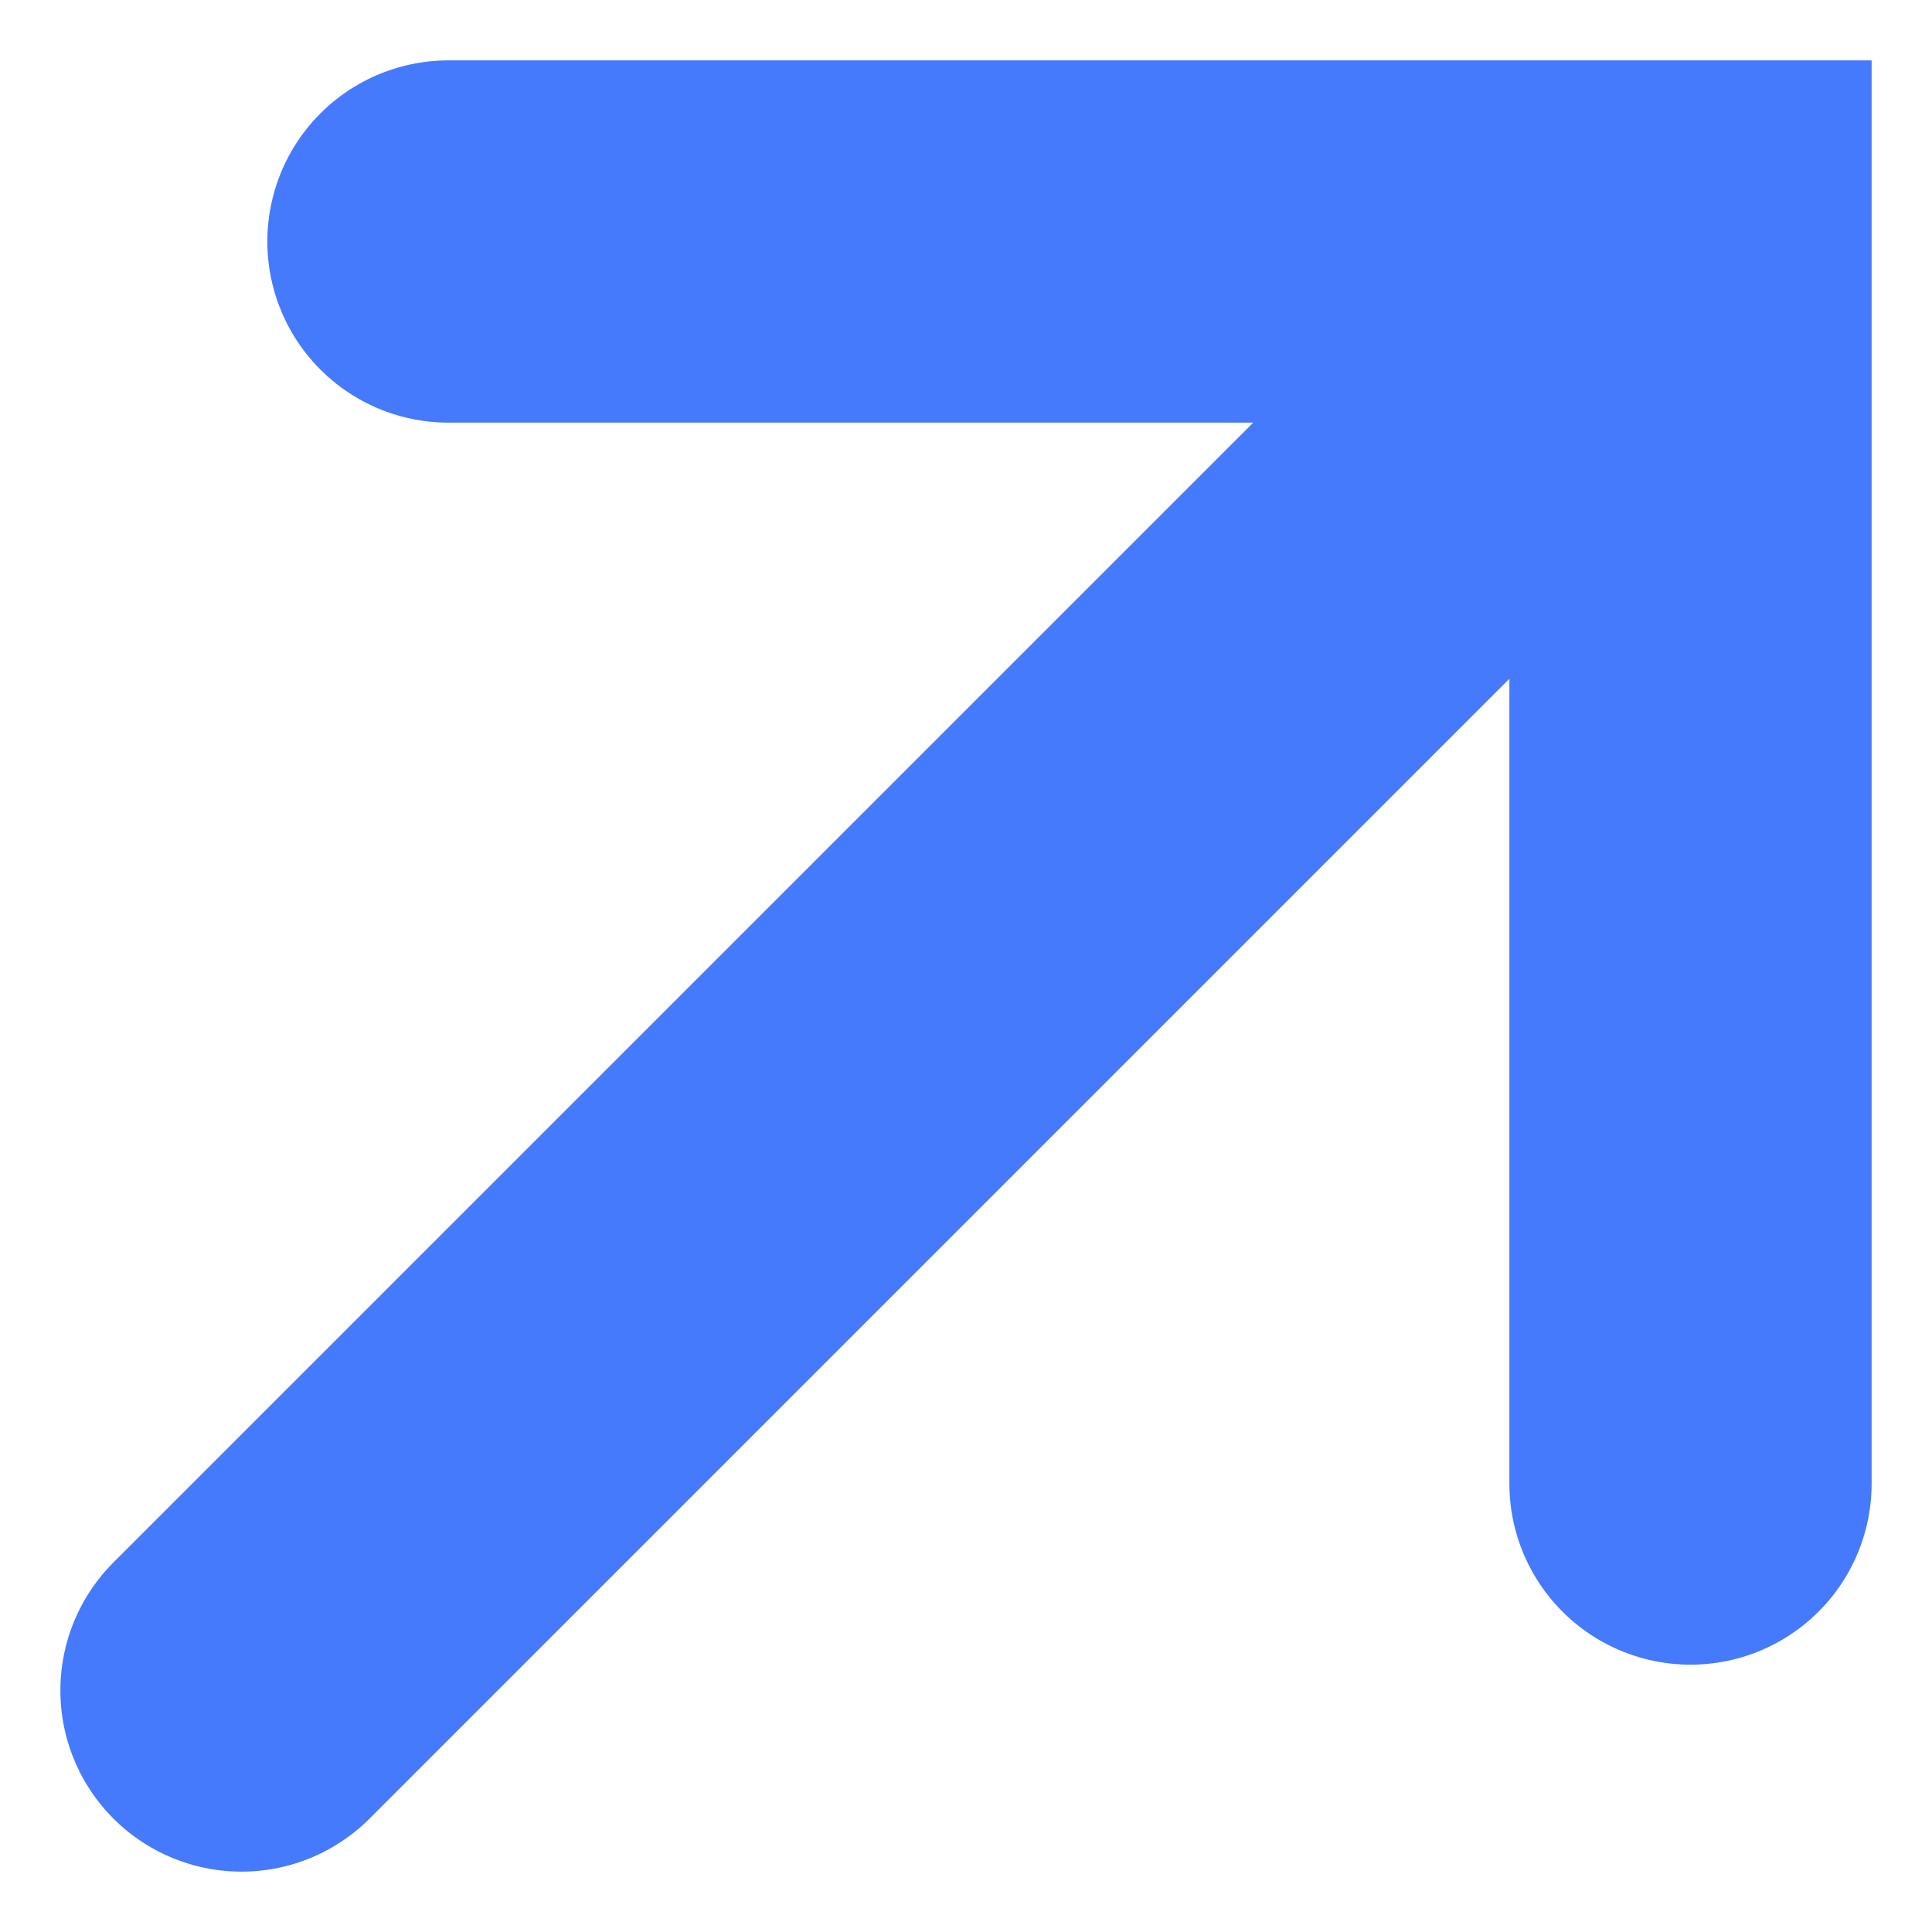
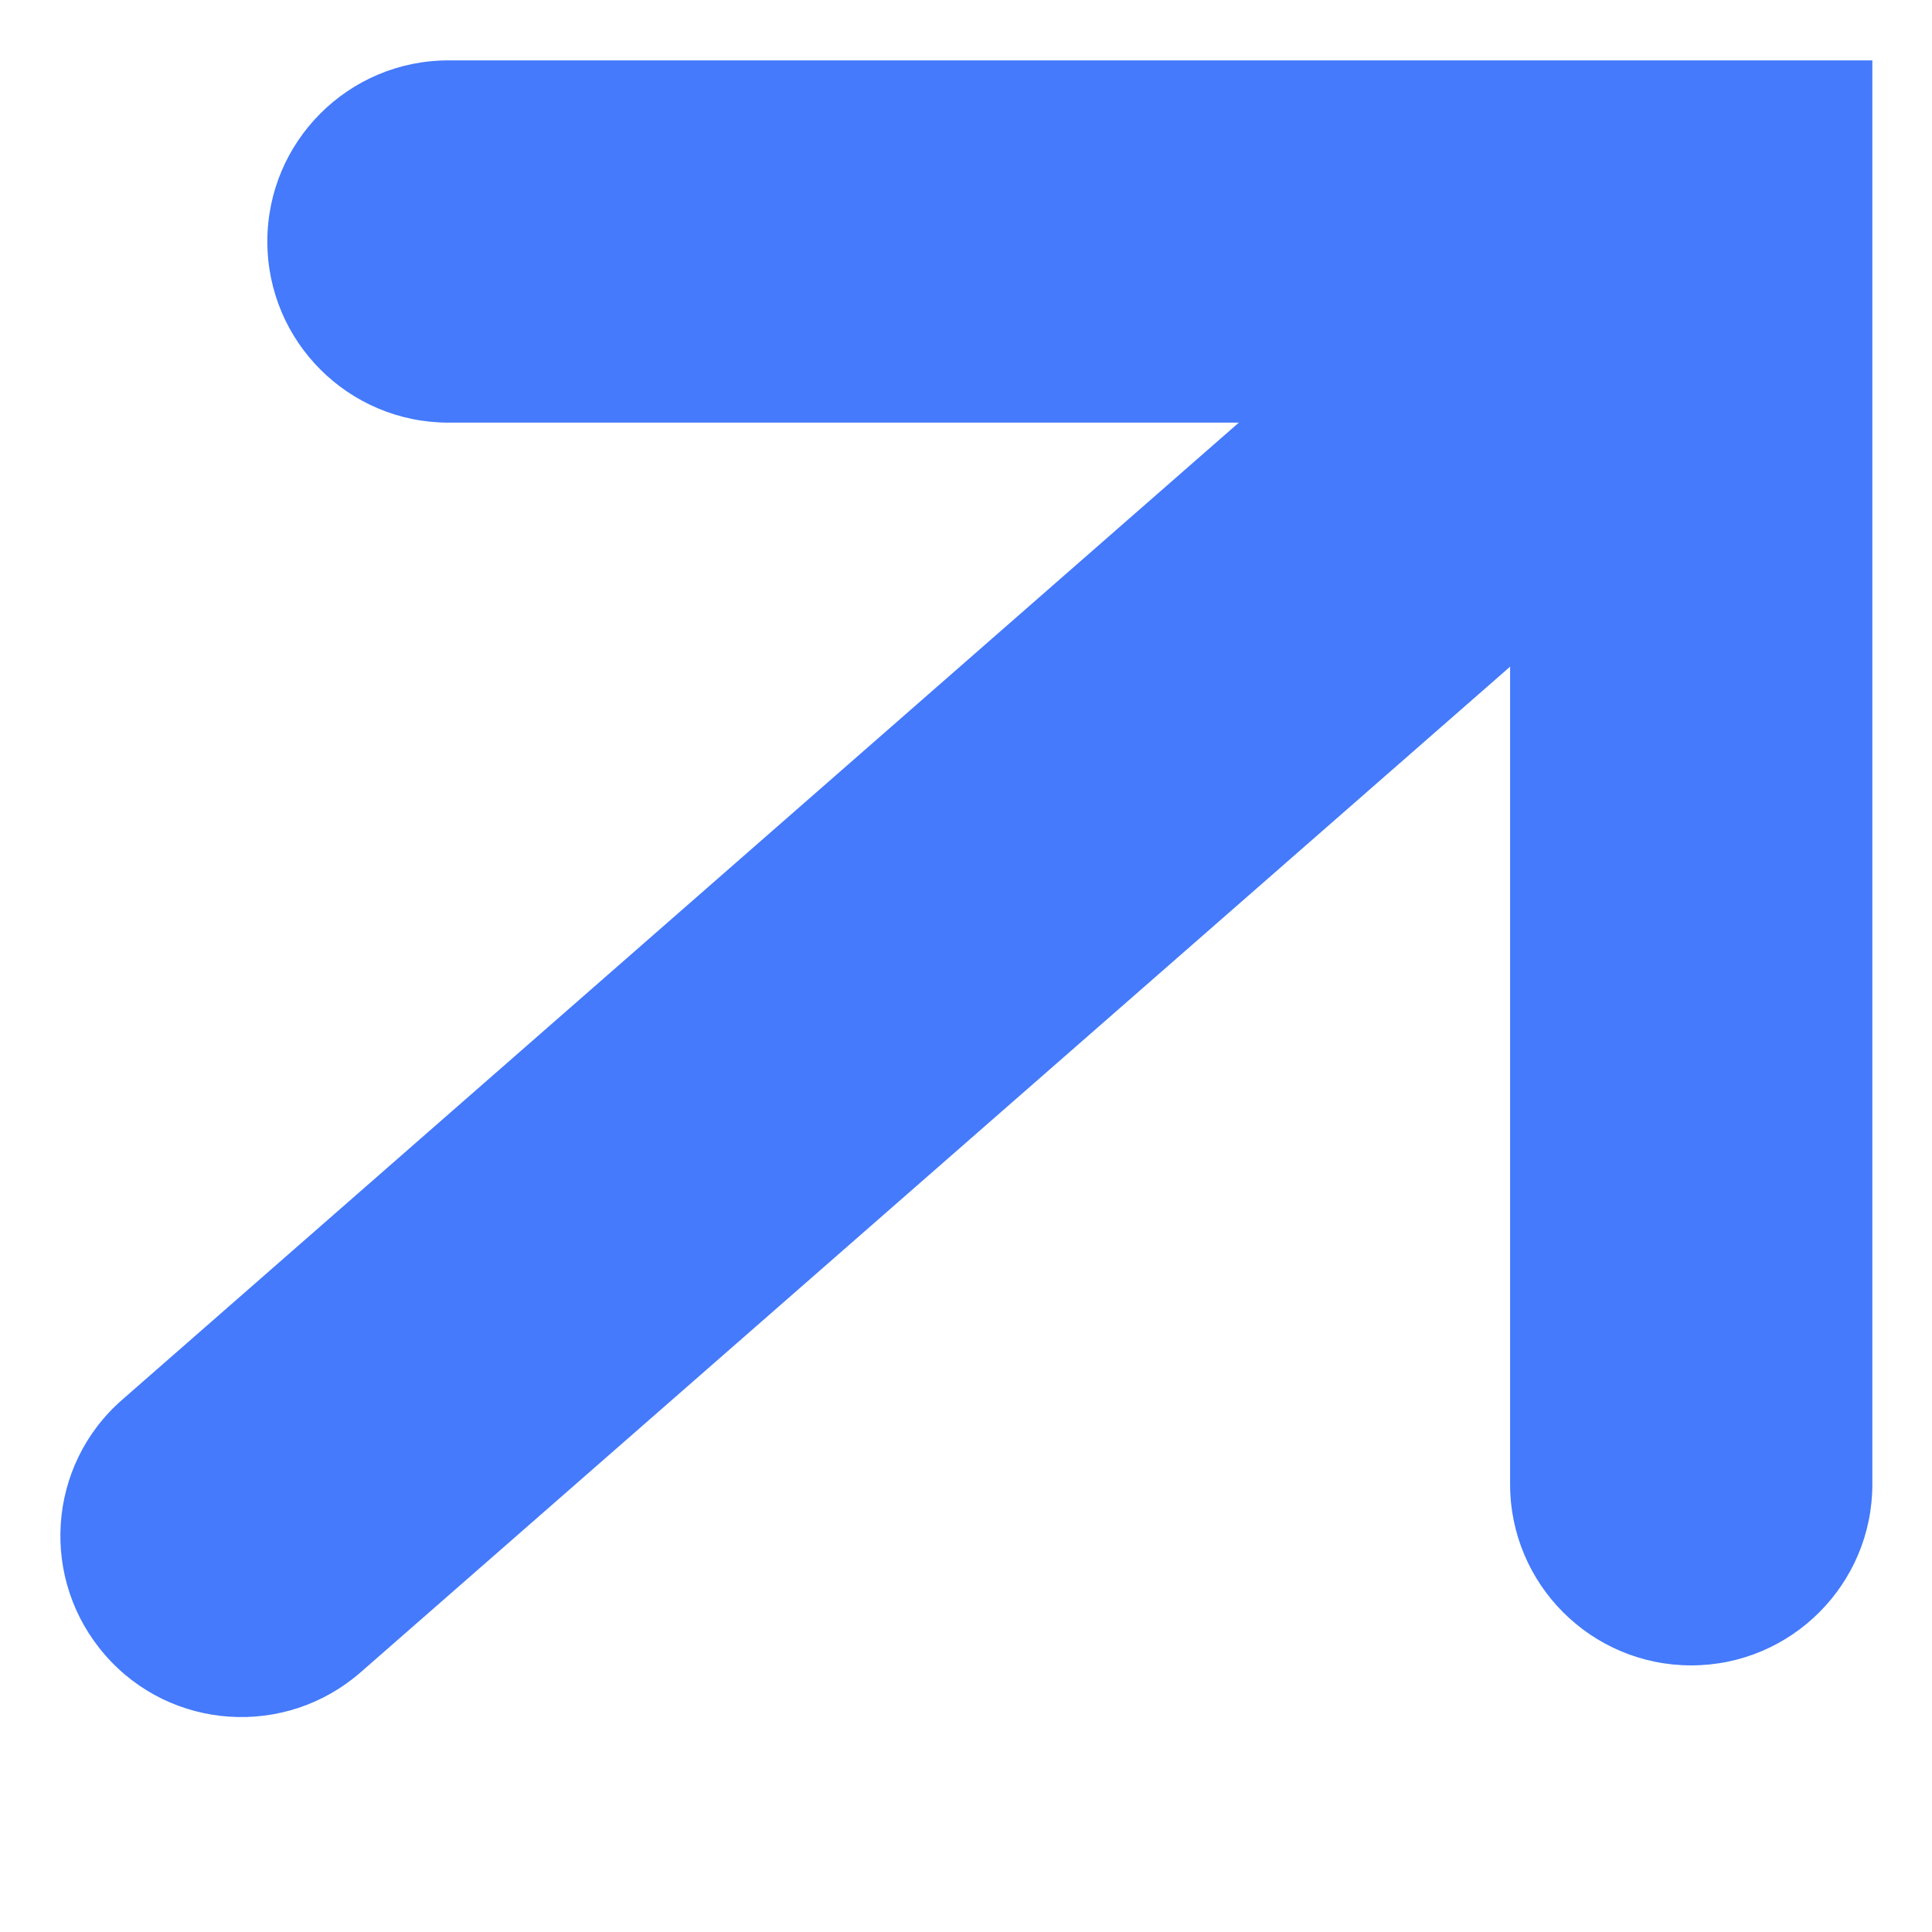
- <svg xmlns="http://www.w3.org/2000/svg" width="8" height="8" viewBox="0 0 8 8" fill="none">
-   <path d="M1 7L6.143 1.857" stroke="#447AFB" stroke-width="1.5" stroke-linecap="round" />
-   <path d="M1.857 1H7V6.143" stroke="#447AFB" stroke-width="1.5" stroke-linecap="round" />
+ <svg xmlns="http://www.w3.org/2000/svg" width="8" height="8" viewBox="0 0 8 8" fill="#447AFB">
+   <path fill-rule="evenodd" clip-rule="evenodd" d="M6.71 1.364C6.983 1.675 6.951 2.149 6.64 2.422L1.494 6.924C1.182 7.197 0.708 7.166 0.436 6.854C0.163 6.542 0.194 6.068 0.506 5.796L5.652 1.293C5.963 1.02 6.437 1.052 6.71 1.364Z" />
+   <path fill-rule="evenodd" clip-rule="evenodd" d="M1.107 1C1.107 0.586 1.443 0.25 1.857 0.25H7.753V6.146C7.753 6.56 7.417 6.896 7.003 6.896C6.589 6.896 6.253 6.56 6.253 6.146V1.75H1.857C1.443 1.75 1.107 1.414 1.107 1Z" />
</svg>
